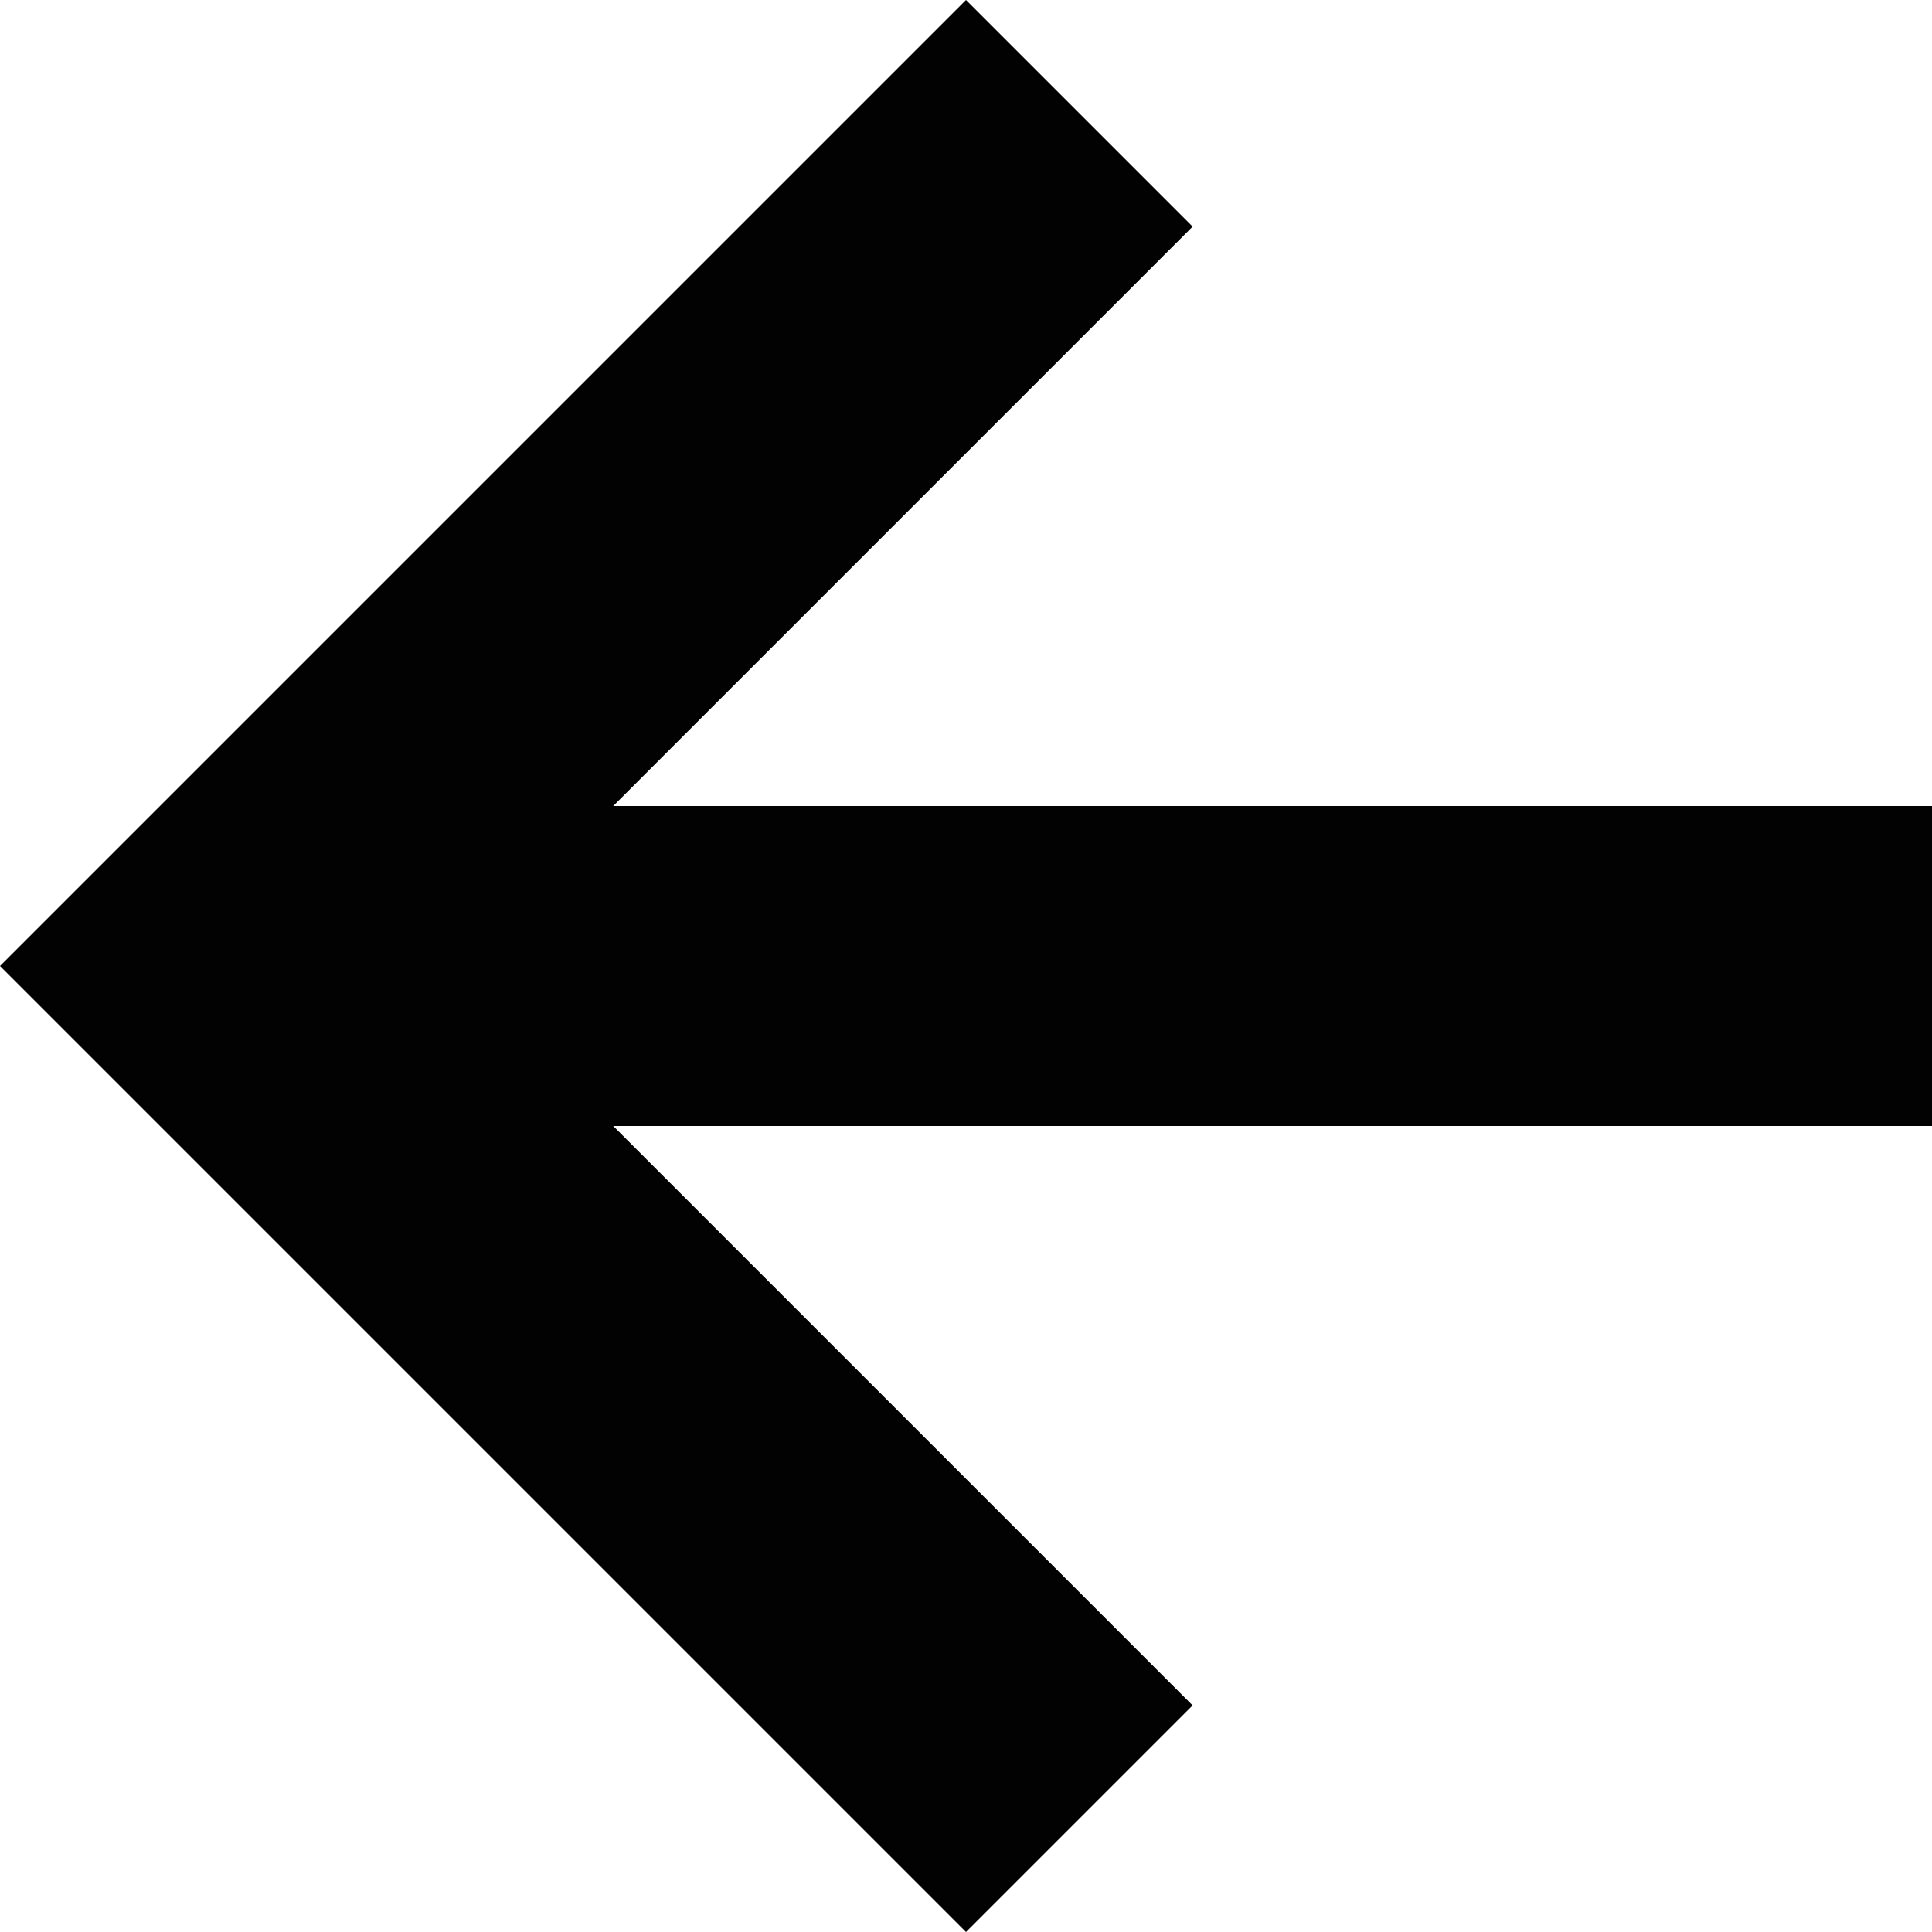
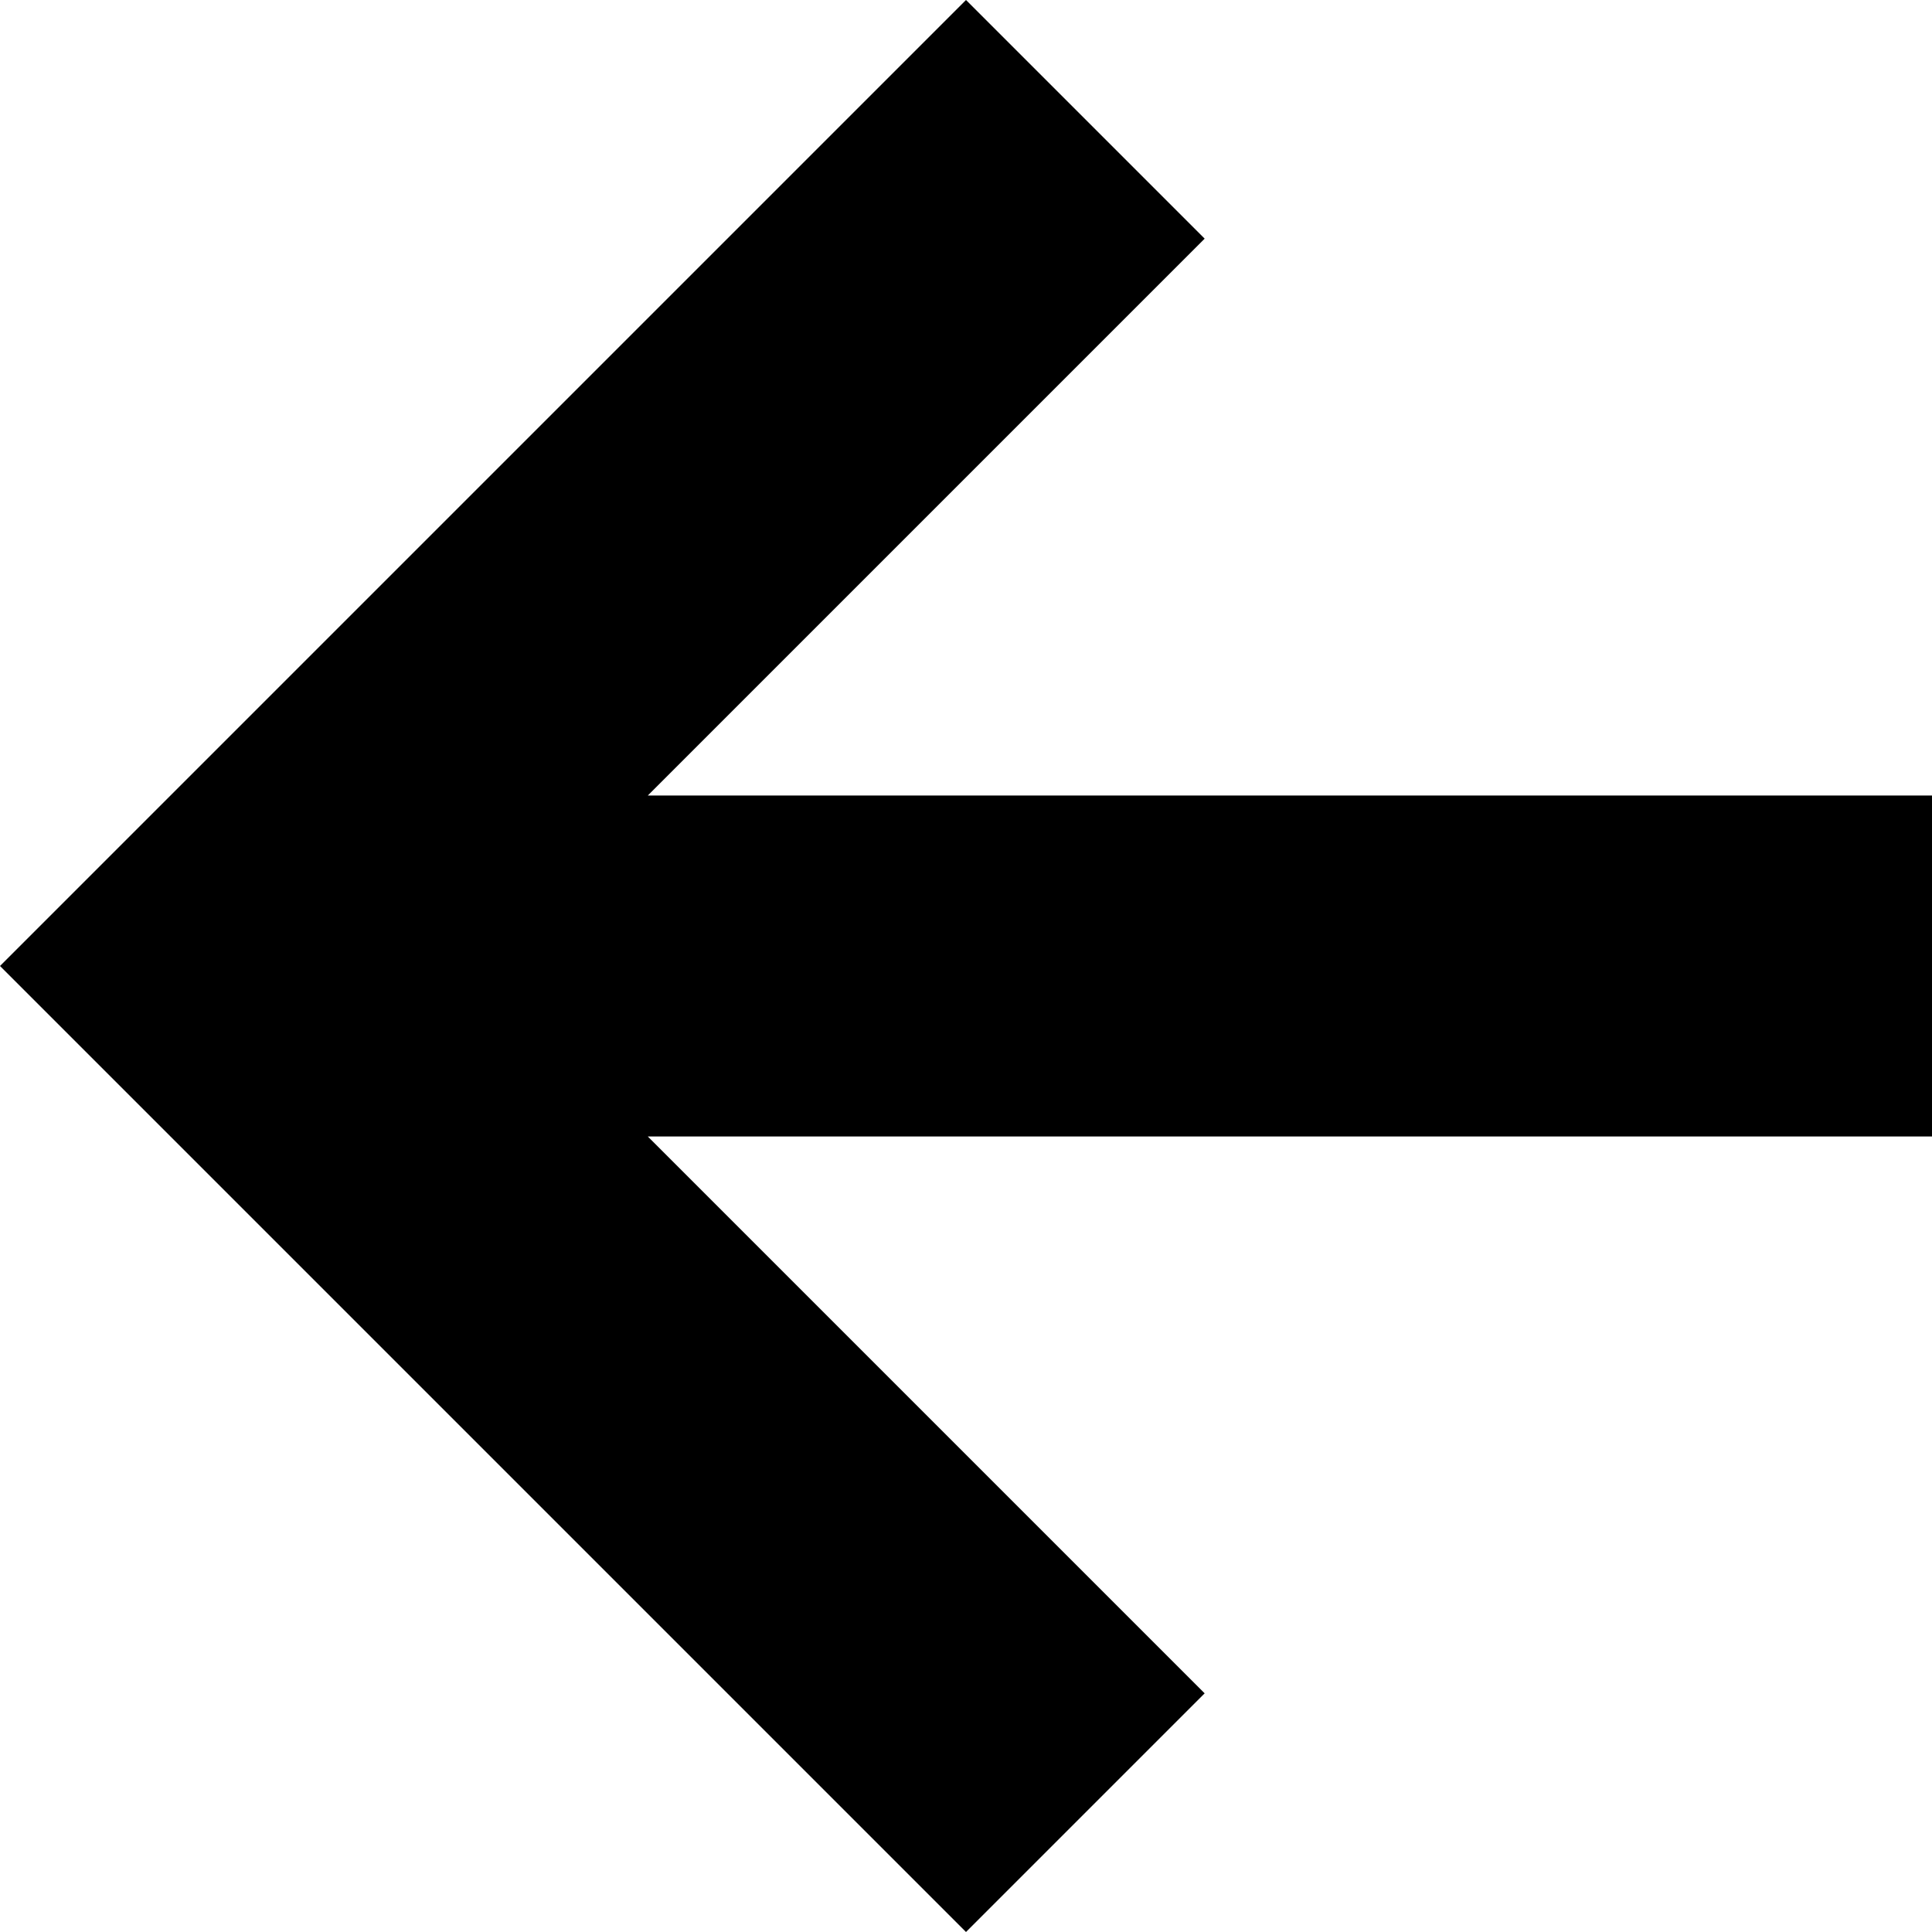
- <svg xmlns="http://www.w3.org/2000/svg" version="1.1" id="Layer_1" x="0px" y="0px" viewBox="0 0 217.4 217.4" enable-background="new 0 0 217.4 217.4" xml:space="preserve">
-   <polygon fill="#020202" points="25.5,134.2 108.7,217.4 134.2,191.9 69,126.7 217.4,126.7 217.4,90.7 69,90.7 134.2,25.5 108.7,0   0,108.7 " />
+ <svg xmlns="http://www.w3.org/2000/svg" version="1.1" id="Layer_1" x="0px" y="0px" viewBox="-311 312 17 17" style="enable-background:new -311 312 17 17;" xml:space="preserve">
+   <polygon points="-294,319 -305.3,319 -300.4,314.1 -302.5,312 -311,320.5 -302.5,329 -300.4,326.9 -305.3,322 -294,322  " />
</svg>
